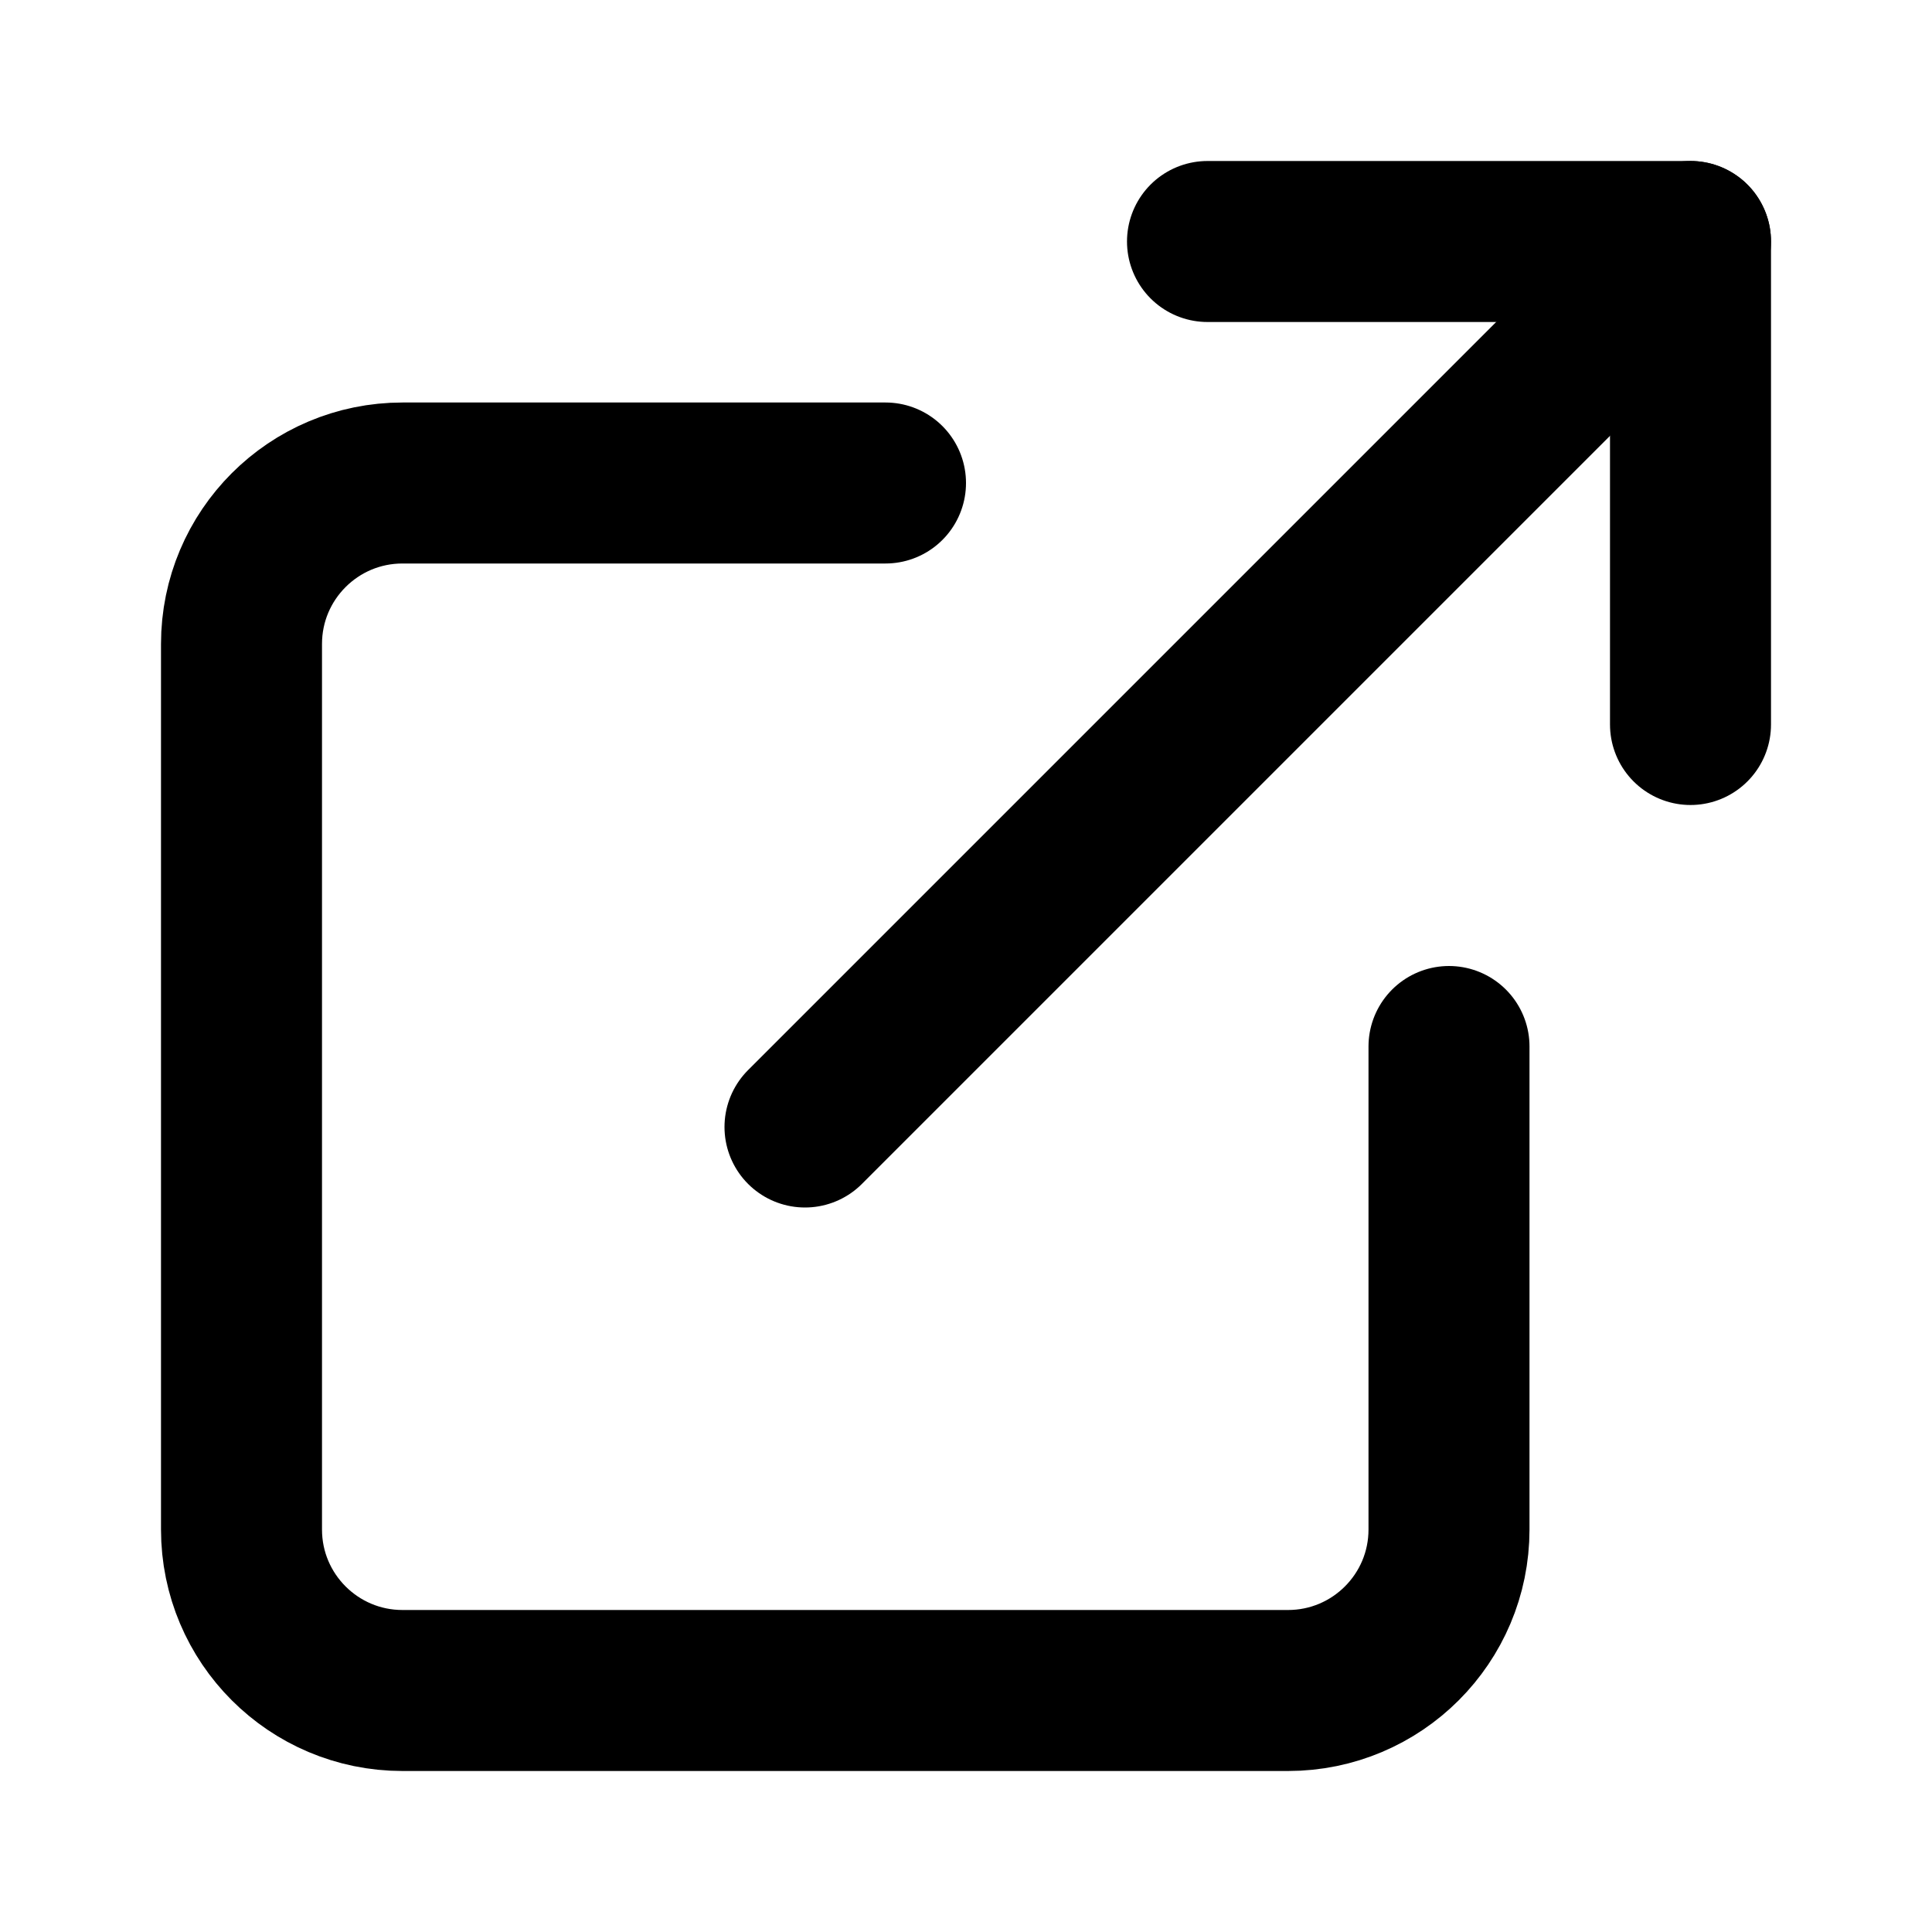
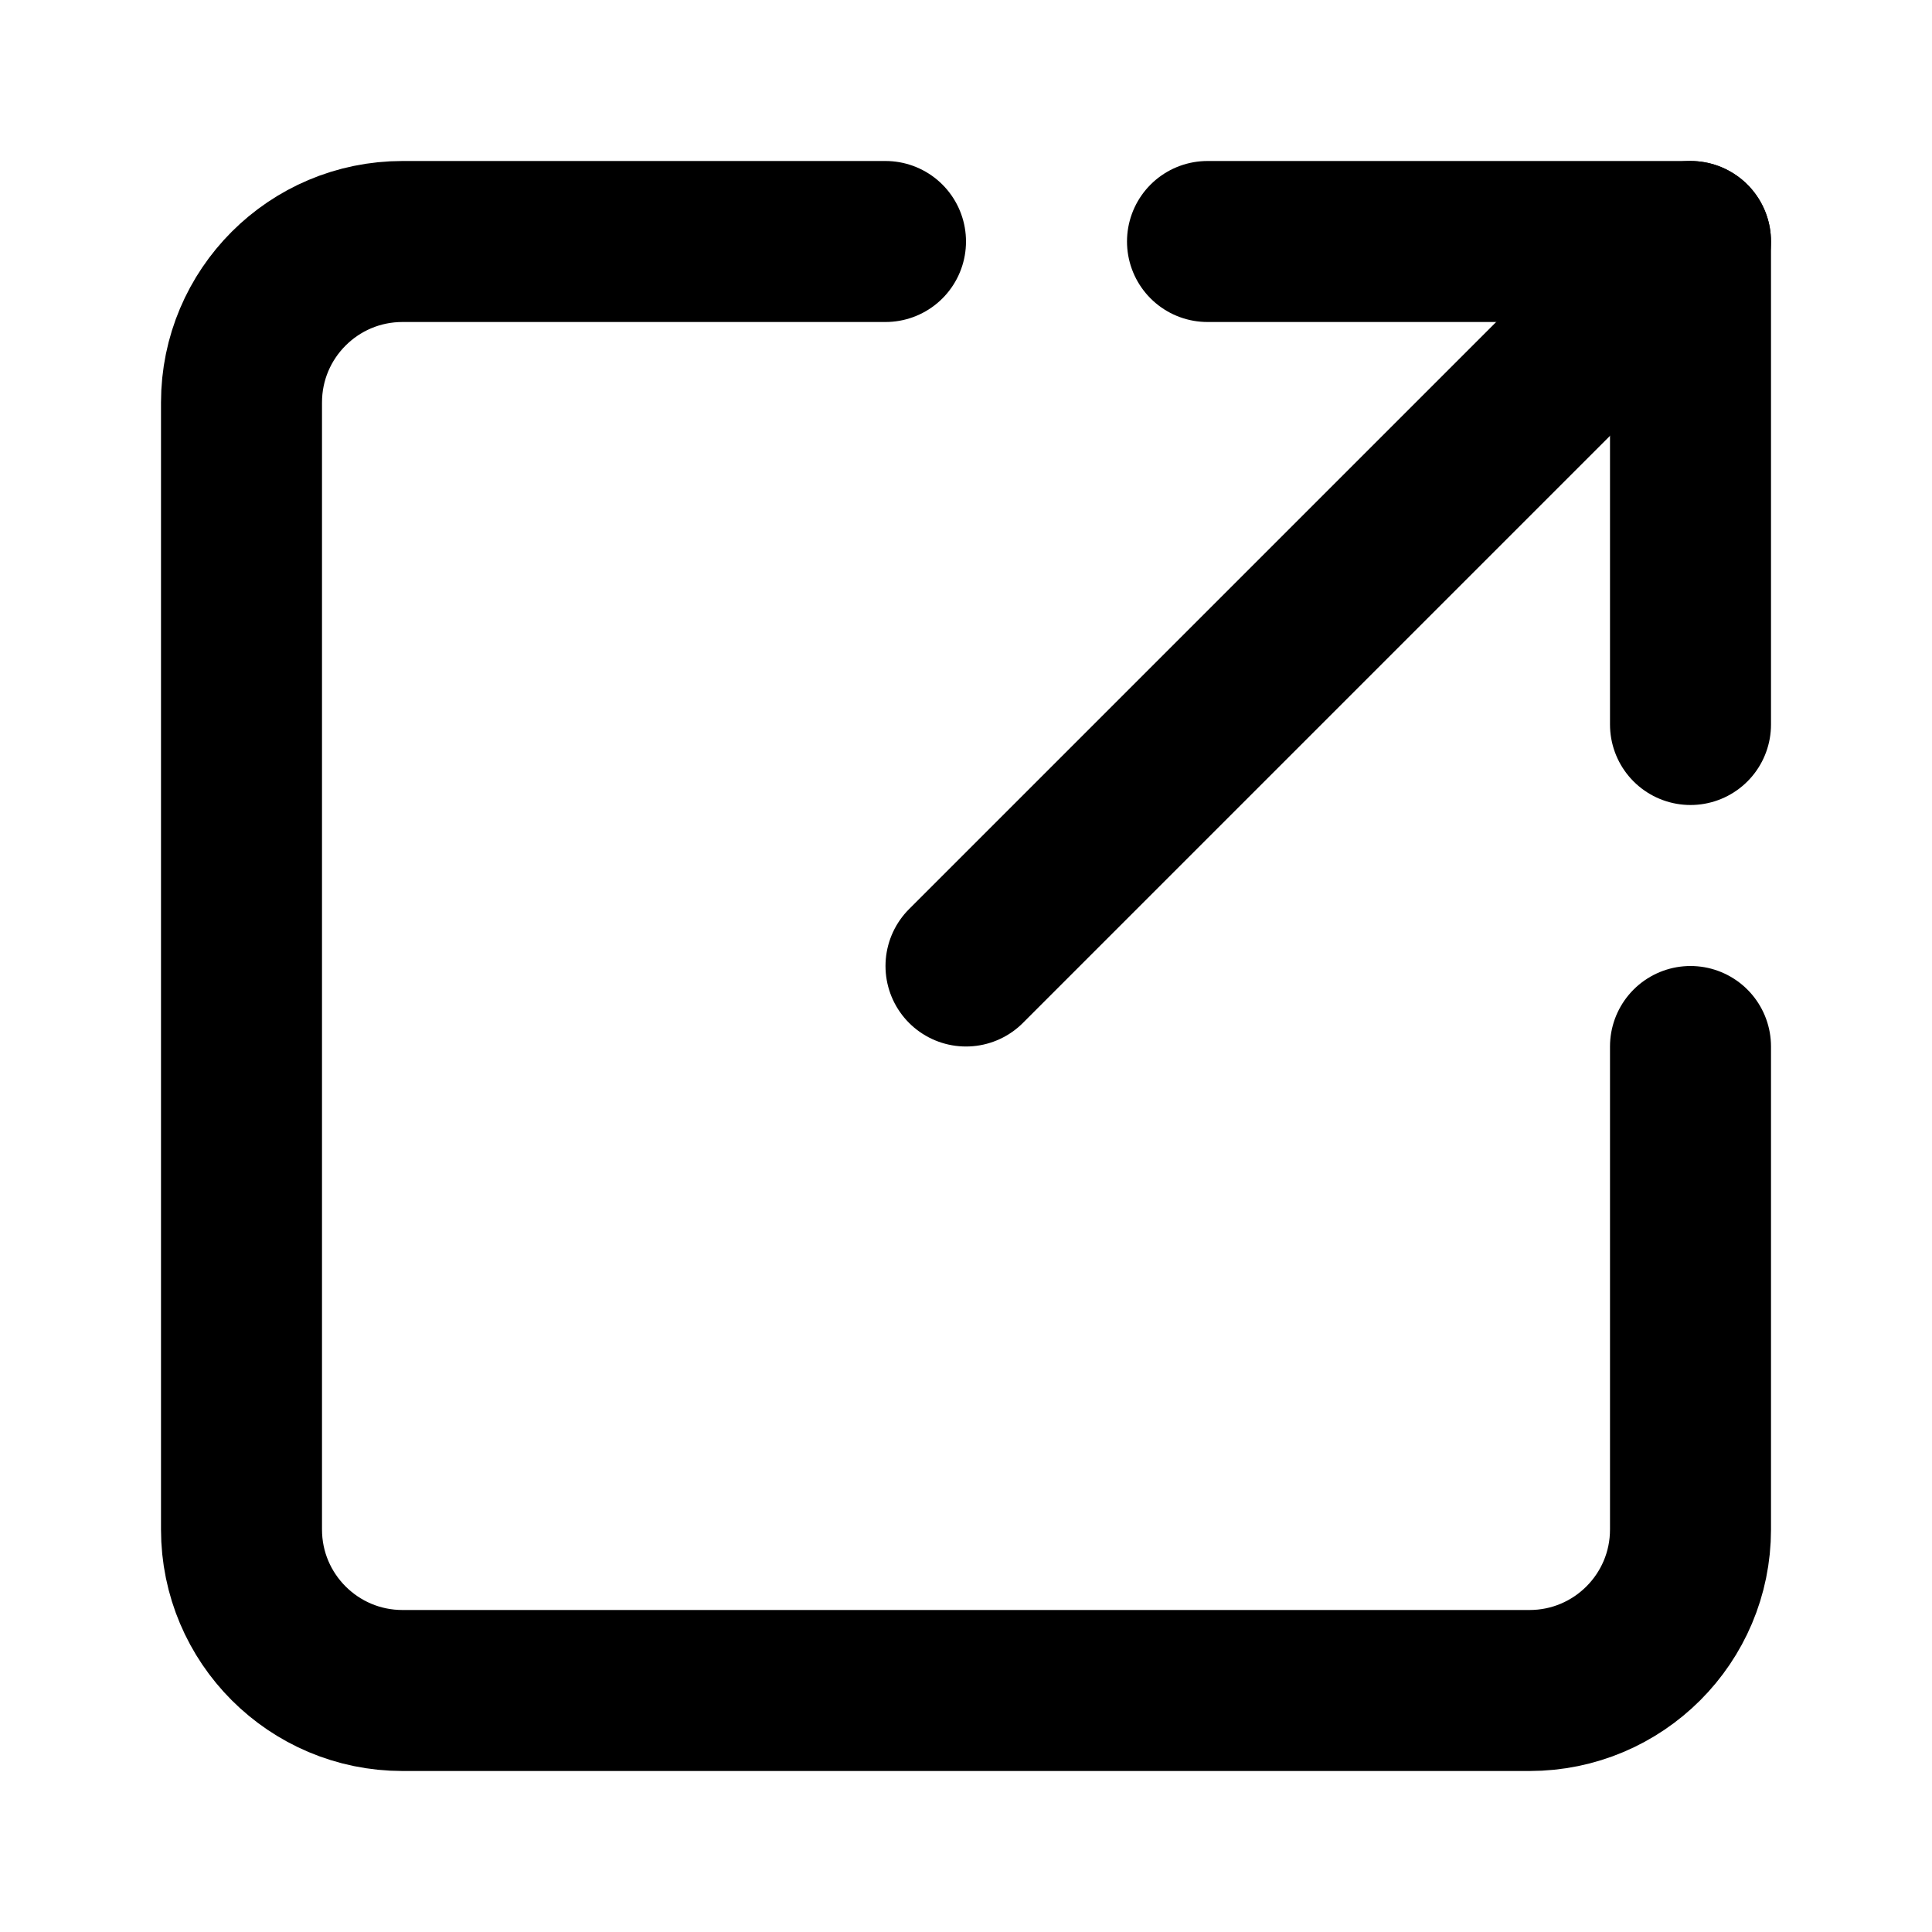
- <svg xmlns="http://www.w3.org/2000/svg" width="24" height="24" viewBox="0 0 24 24" fill="none" stroke="currentColor" stroke-width="2" stroke-linecap="round" stroke-linejoin="round">
+ <svg xmlns="http://www.w3.org/2000/svg" width="24" height="24" viewBox="0 0 24 24" fill="none" stroke="currentColor" stroke-width="2" stroke-linecap="round" stroke-linejoin="round" class="lucide lucide-square-arrow-out-up-right-icon lucide-square-arrow-out-up-right">
+   <path d="M21 13v6a2 2 0 0 1-2 2H5a2 2 0 0 1-2-2V5a2 2 0 0 1 2-2h6" />
+   <path d="m21 3-9 9" />
  <path d="M15 3h6v6" />
-   <path d="M10 14 21 3" />
-   <path d="M18 13v6a2 2 0 0 1-2 2H5a2 2 0 0 1-2-2V8a2 2 0 0 1 2-2h6" />
</svg>
